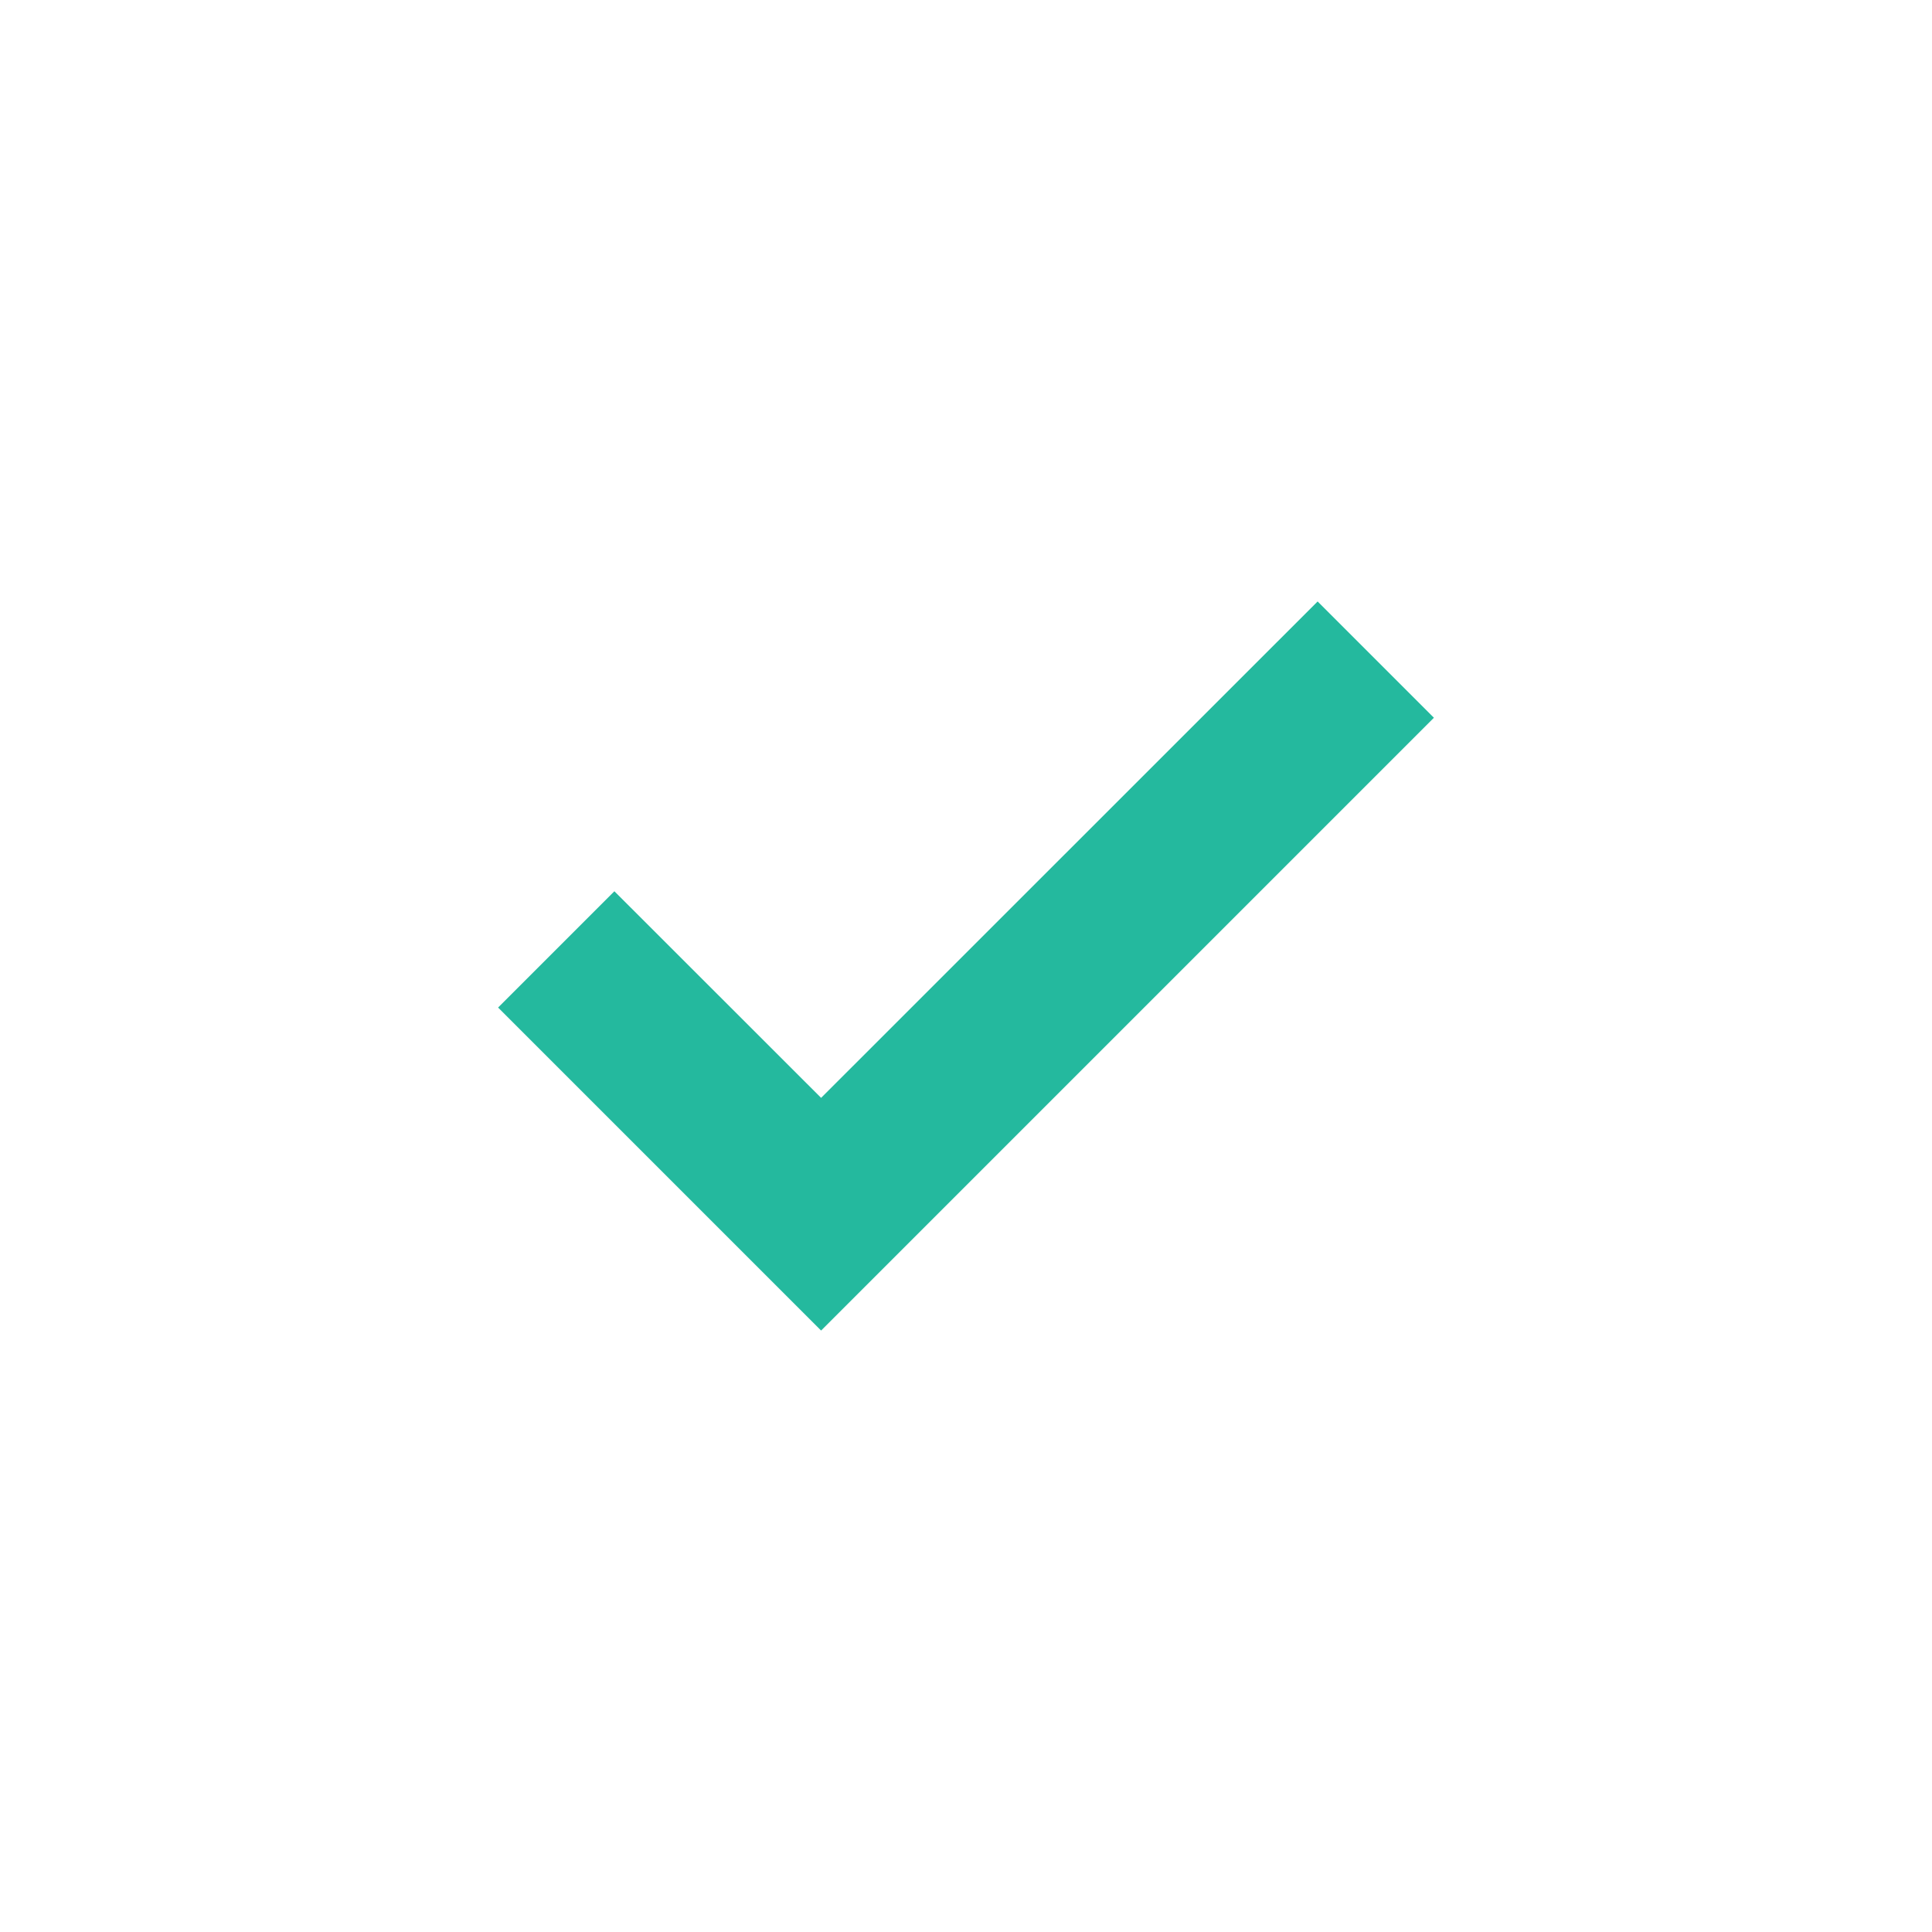
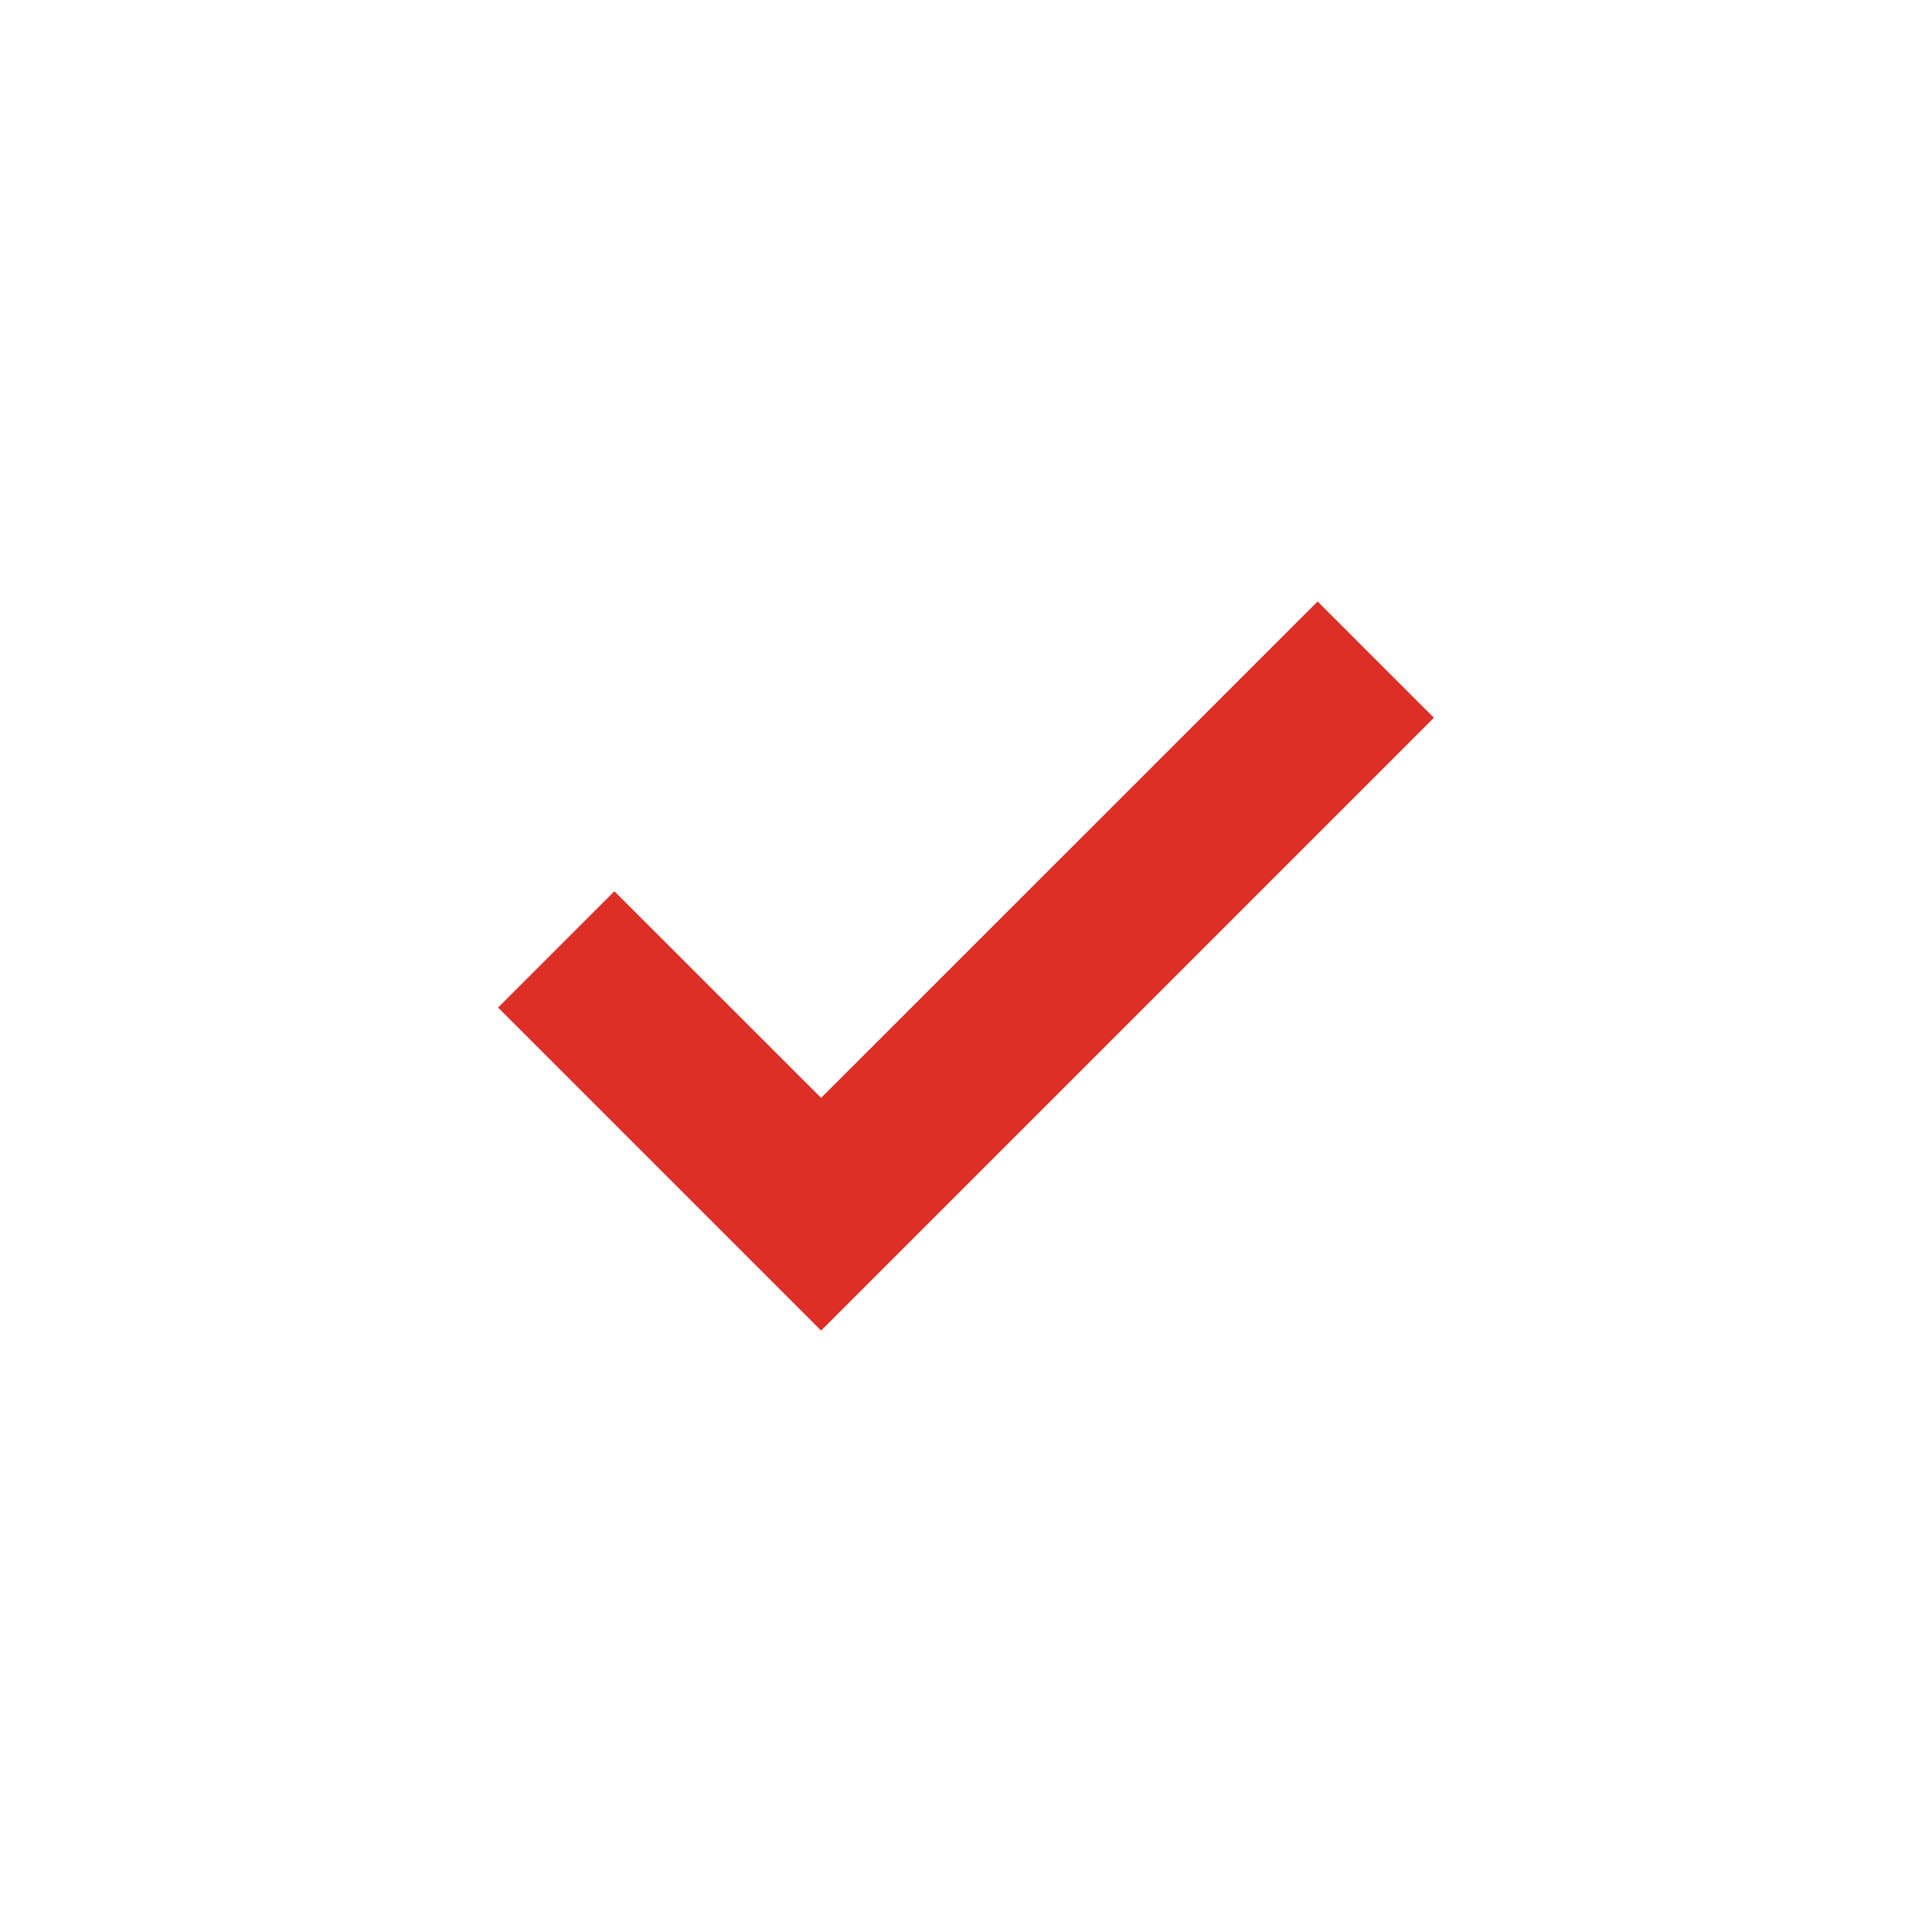
<svg xmlns="http://www.w3.org/2000/svg" width="16" height="16" viewBox="0 0 16 16" fill="none">
-   <path d="M11.875 5.944L10.912 4.981L6.8 9.092L5.088 7.381L4.125 8.344L6.8 11.019L11.875 5.944Z" fill="#24B99E" />
+   <path d="M11.875 5.944L10.912 4.981L6.8 9.092L5.088 7.381L4.125 8.344L6.8 11.019L11.875 5.944Z" fill="#DD2F26" />
</svg>
